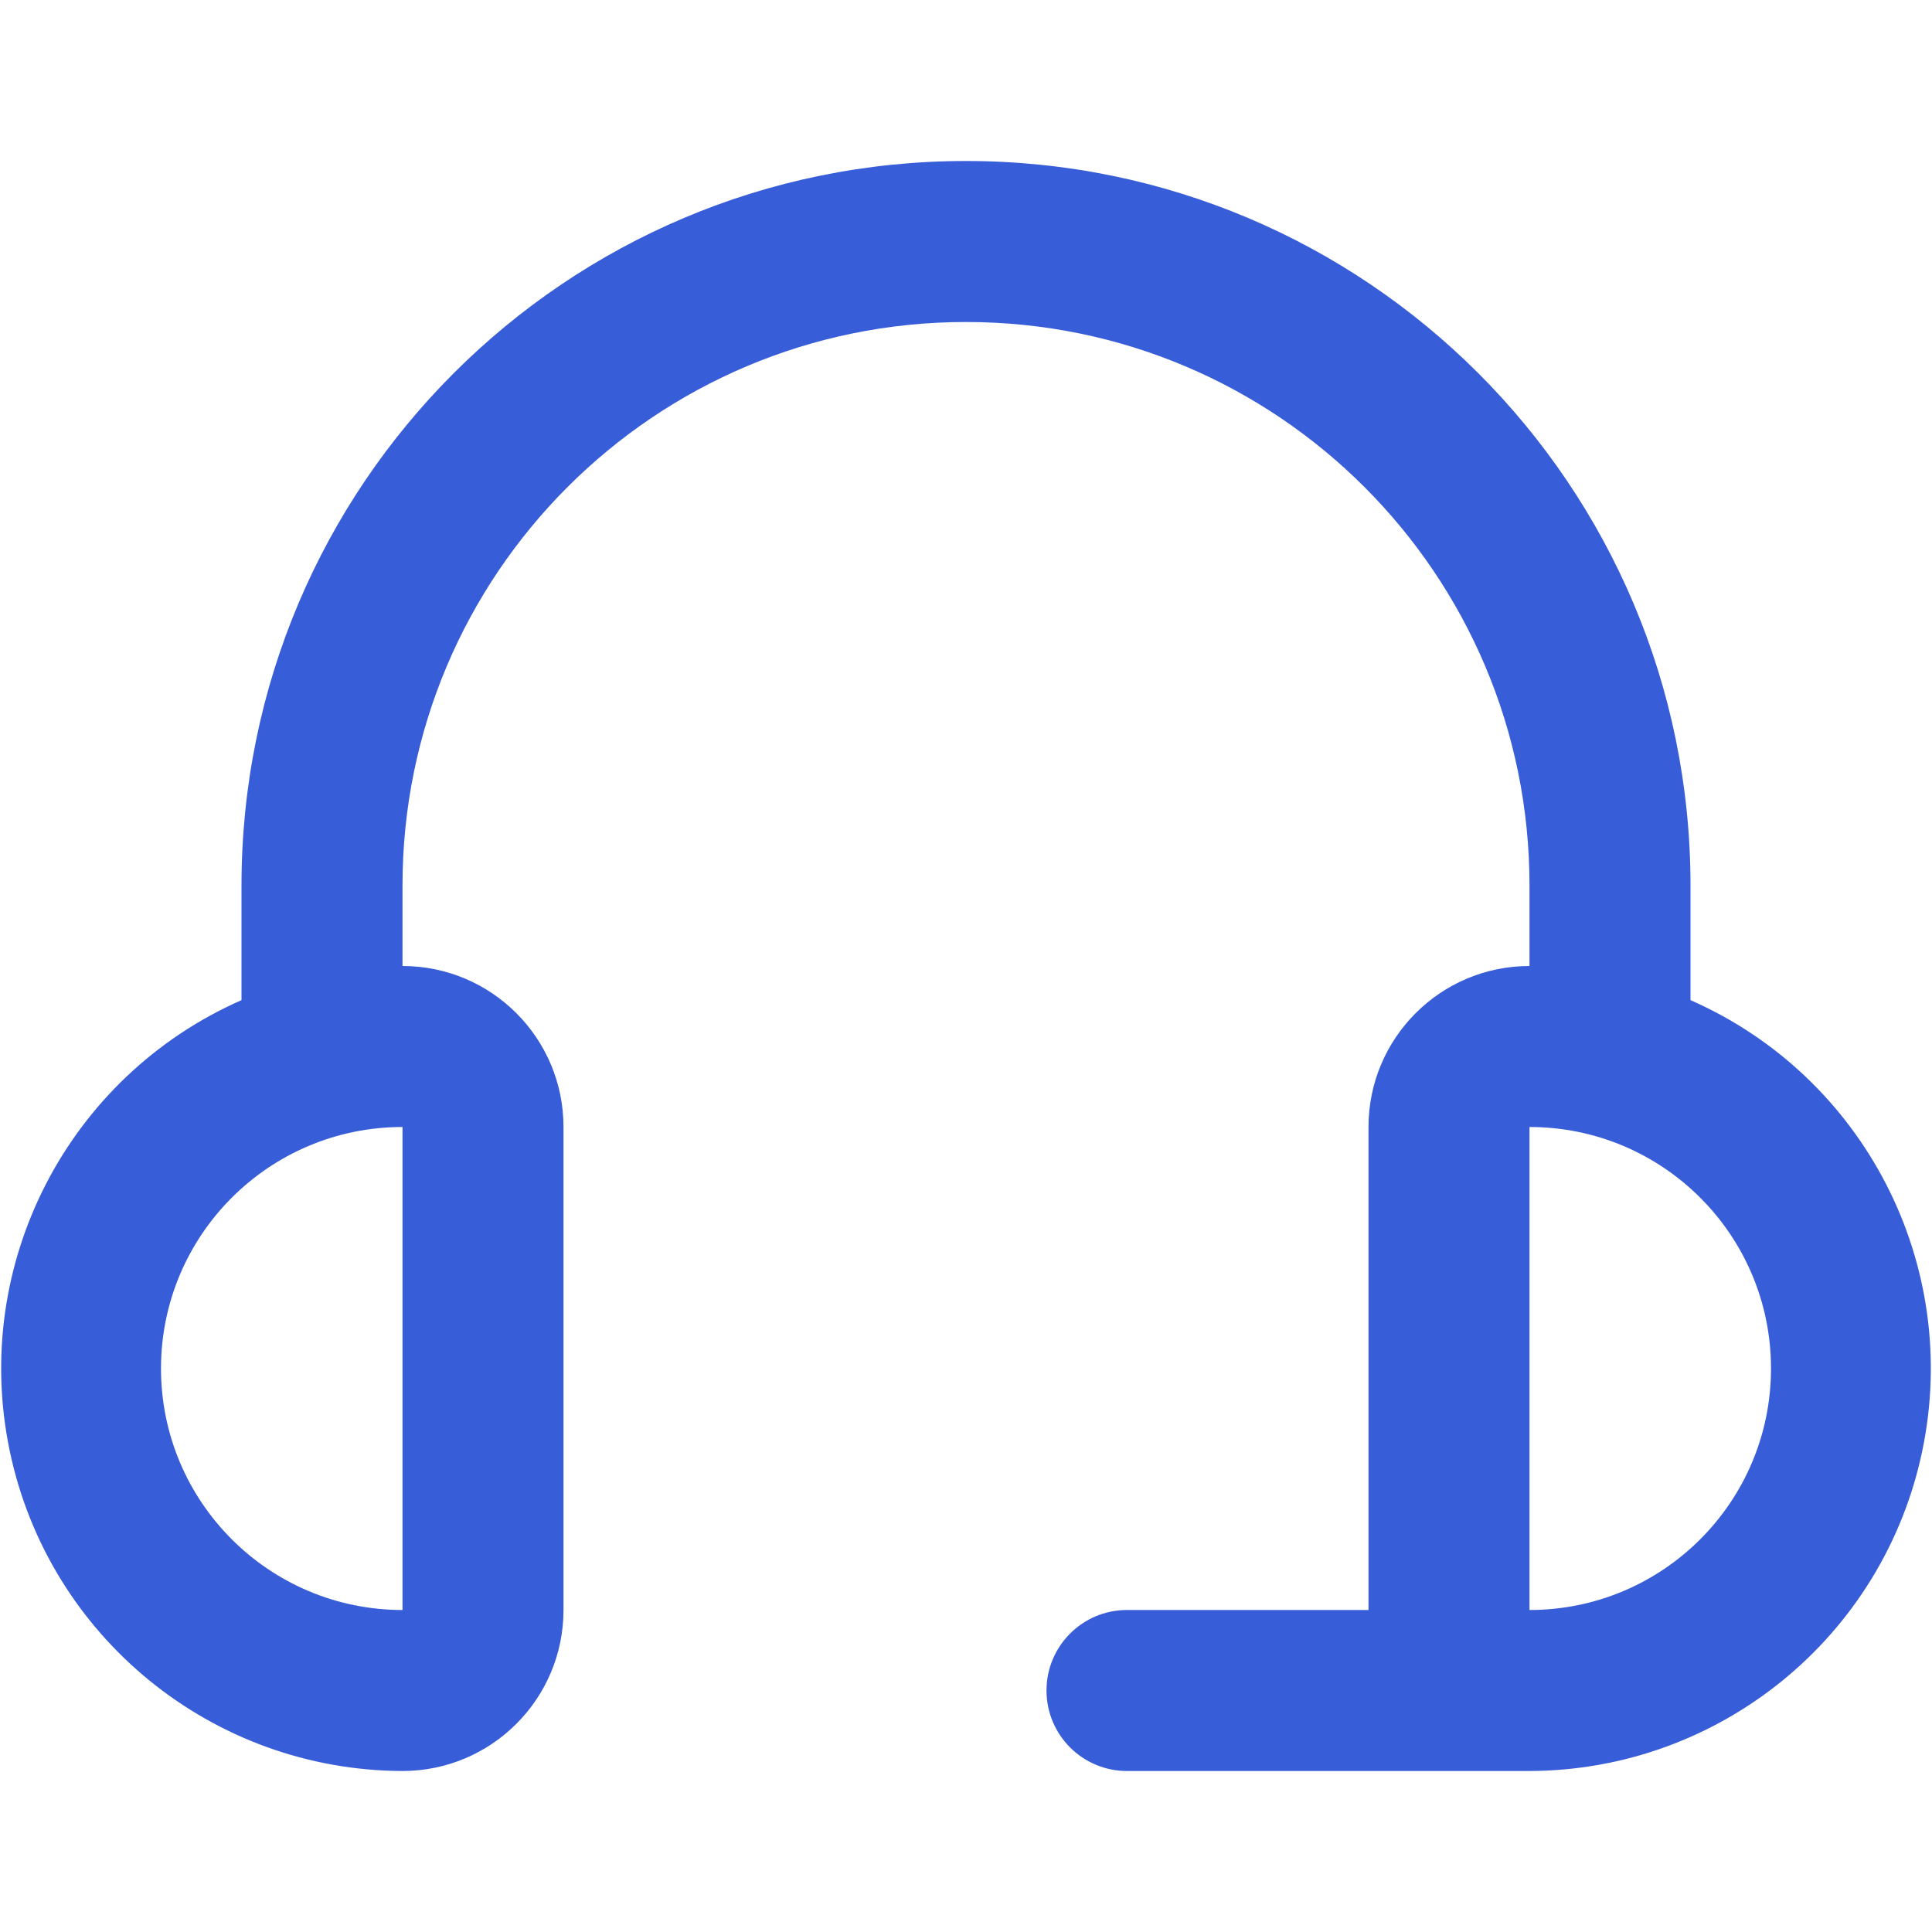
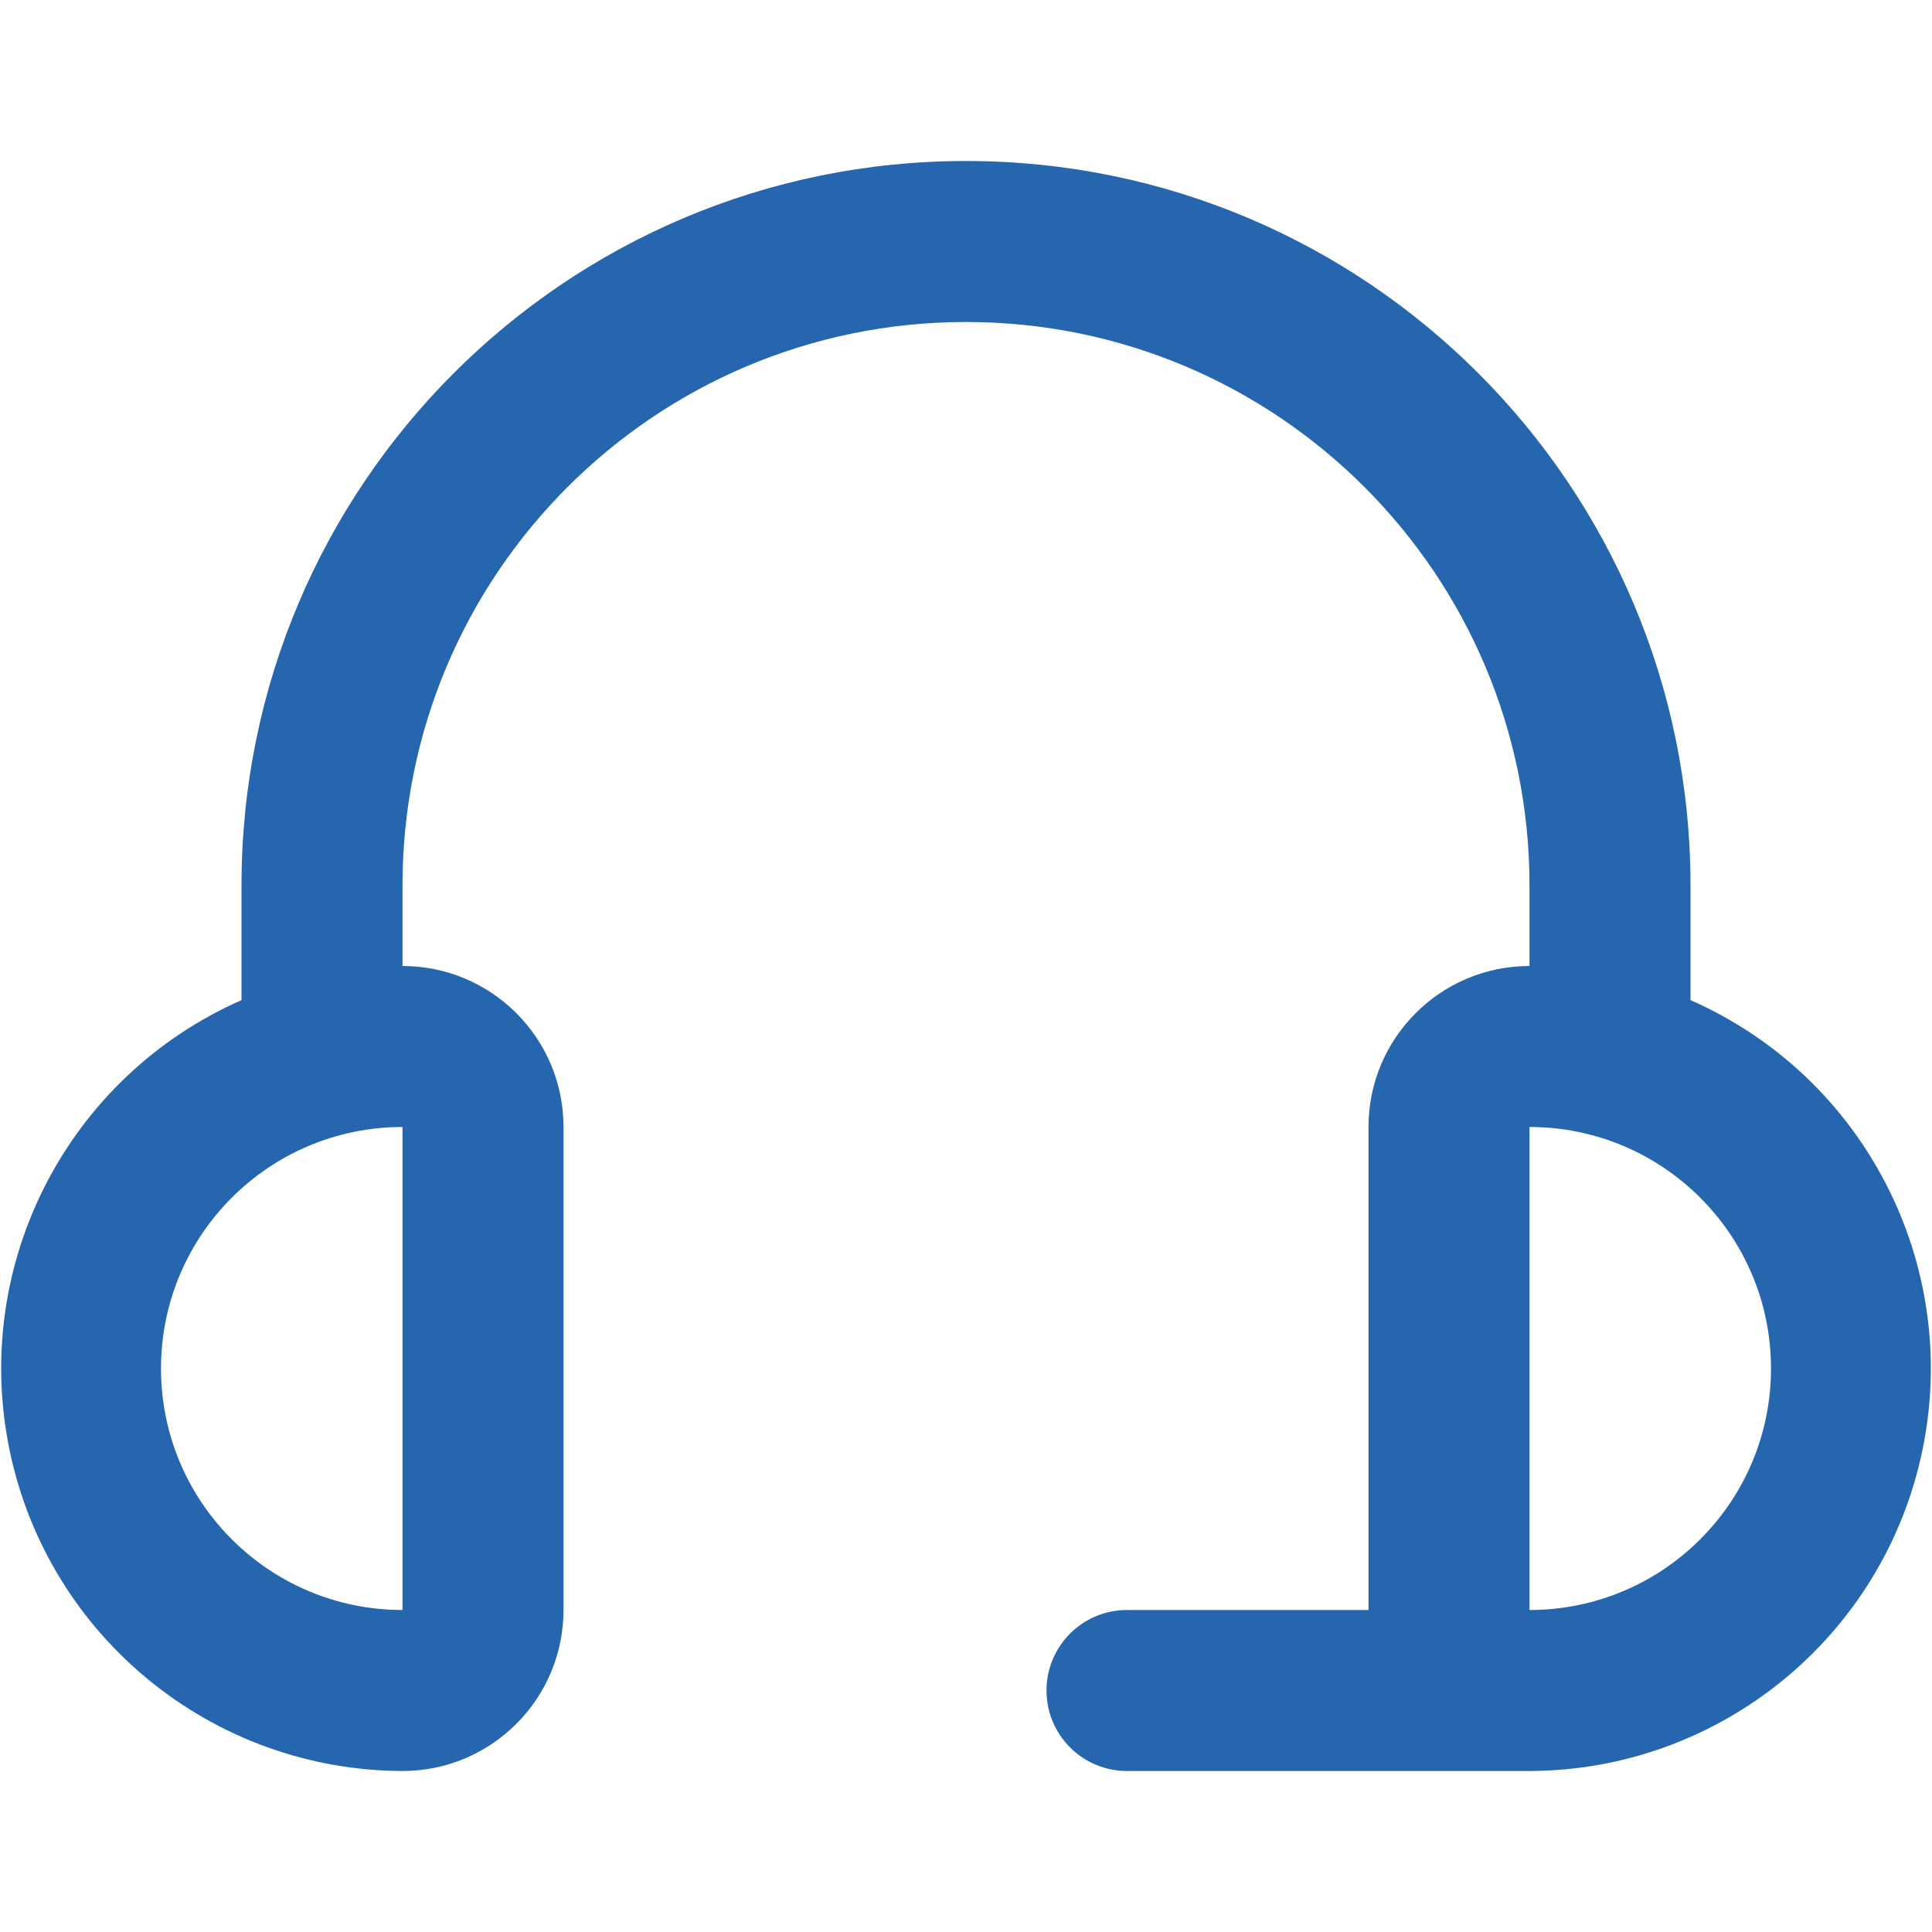
- <svg xmlns="http://www.w3.org/2000/svg" fill="#385dd8" id="Outline" viewBox="0 0 24 24">
+ <svg xmlns="http://www.w3.org/2000/svg" fill="#2666af" id="Outline" viewBox="0 0 24 24">
  <path d="M21,12.424V11A9,9,0,0,0,3,11v1.424A5,5,0,0,0,5,22a2,2,0,0,0,2-2V14a2,2,0,0,0-2-2V11a7,7,0,0,1,14,0v1a2,2,0,0,0-2,2v6H14a1,1,0,0,0,0,2h5a5,5,0,0,0,2-9.576ZM5,20H5a3,3,0,0,1,0-6Zm14,0V14a3,3,0,0,1,0,6Z" />
</svg>
